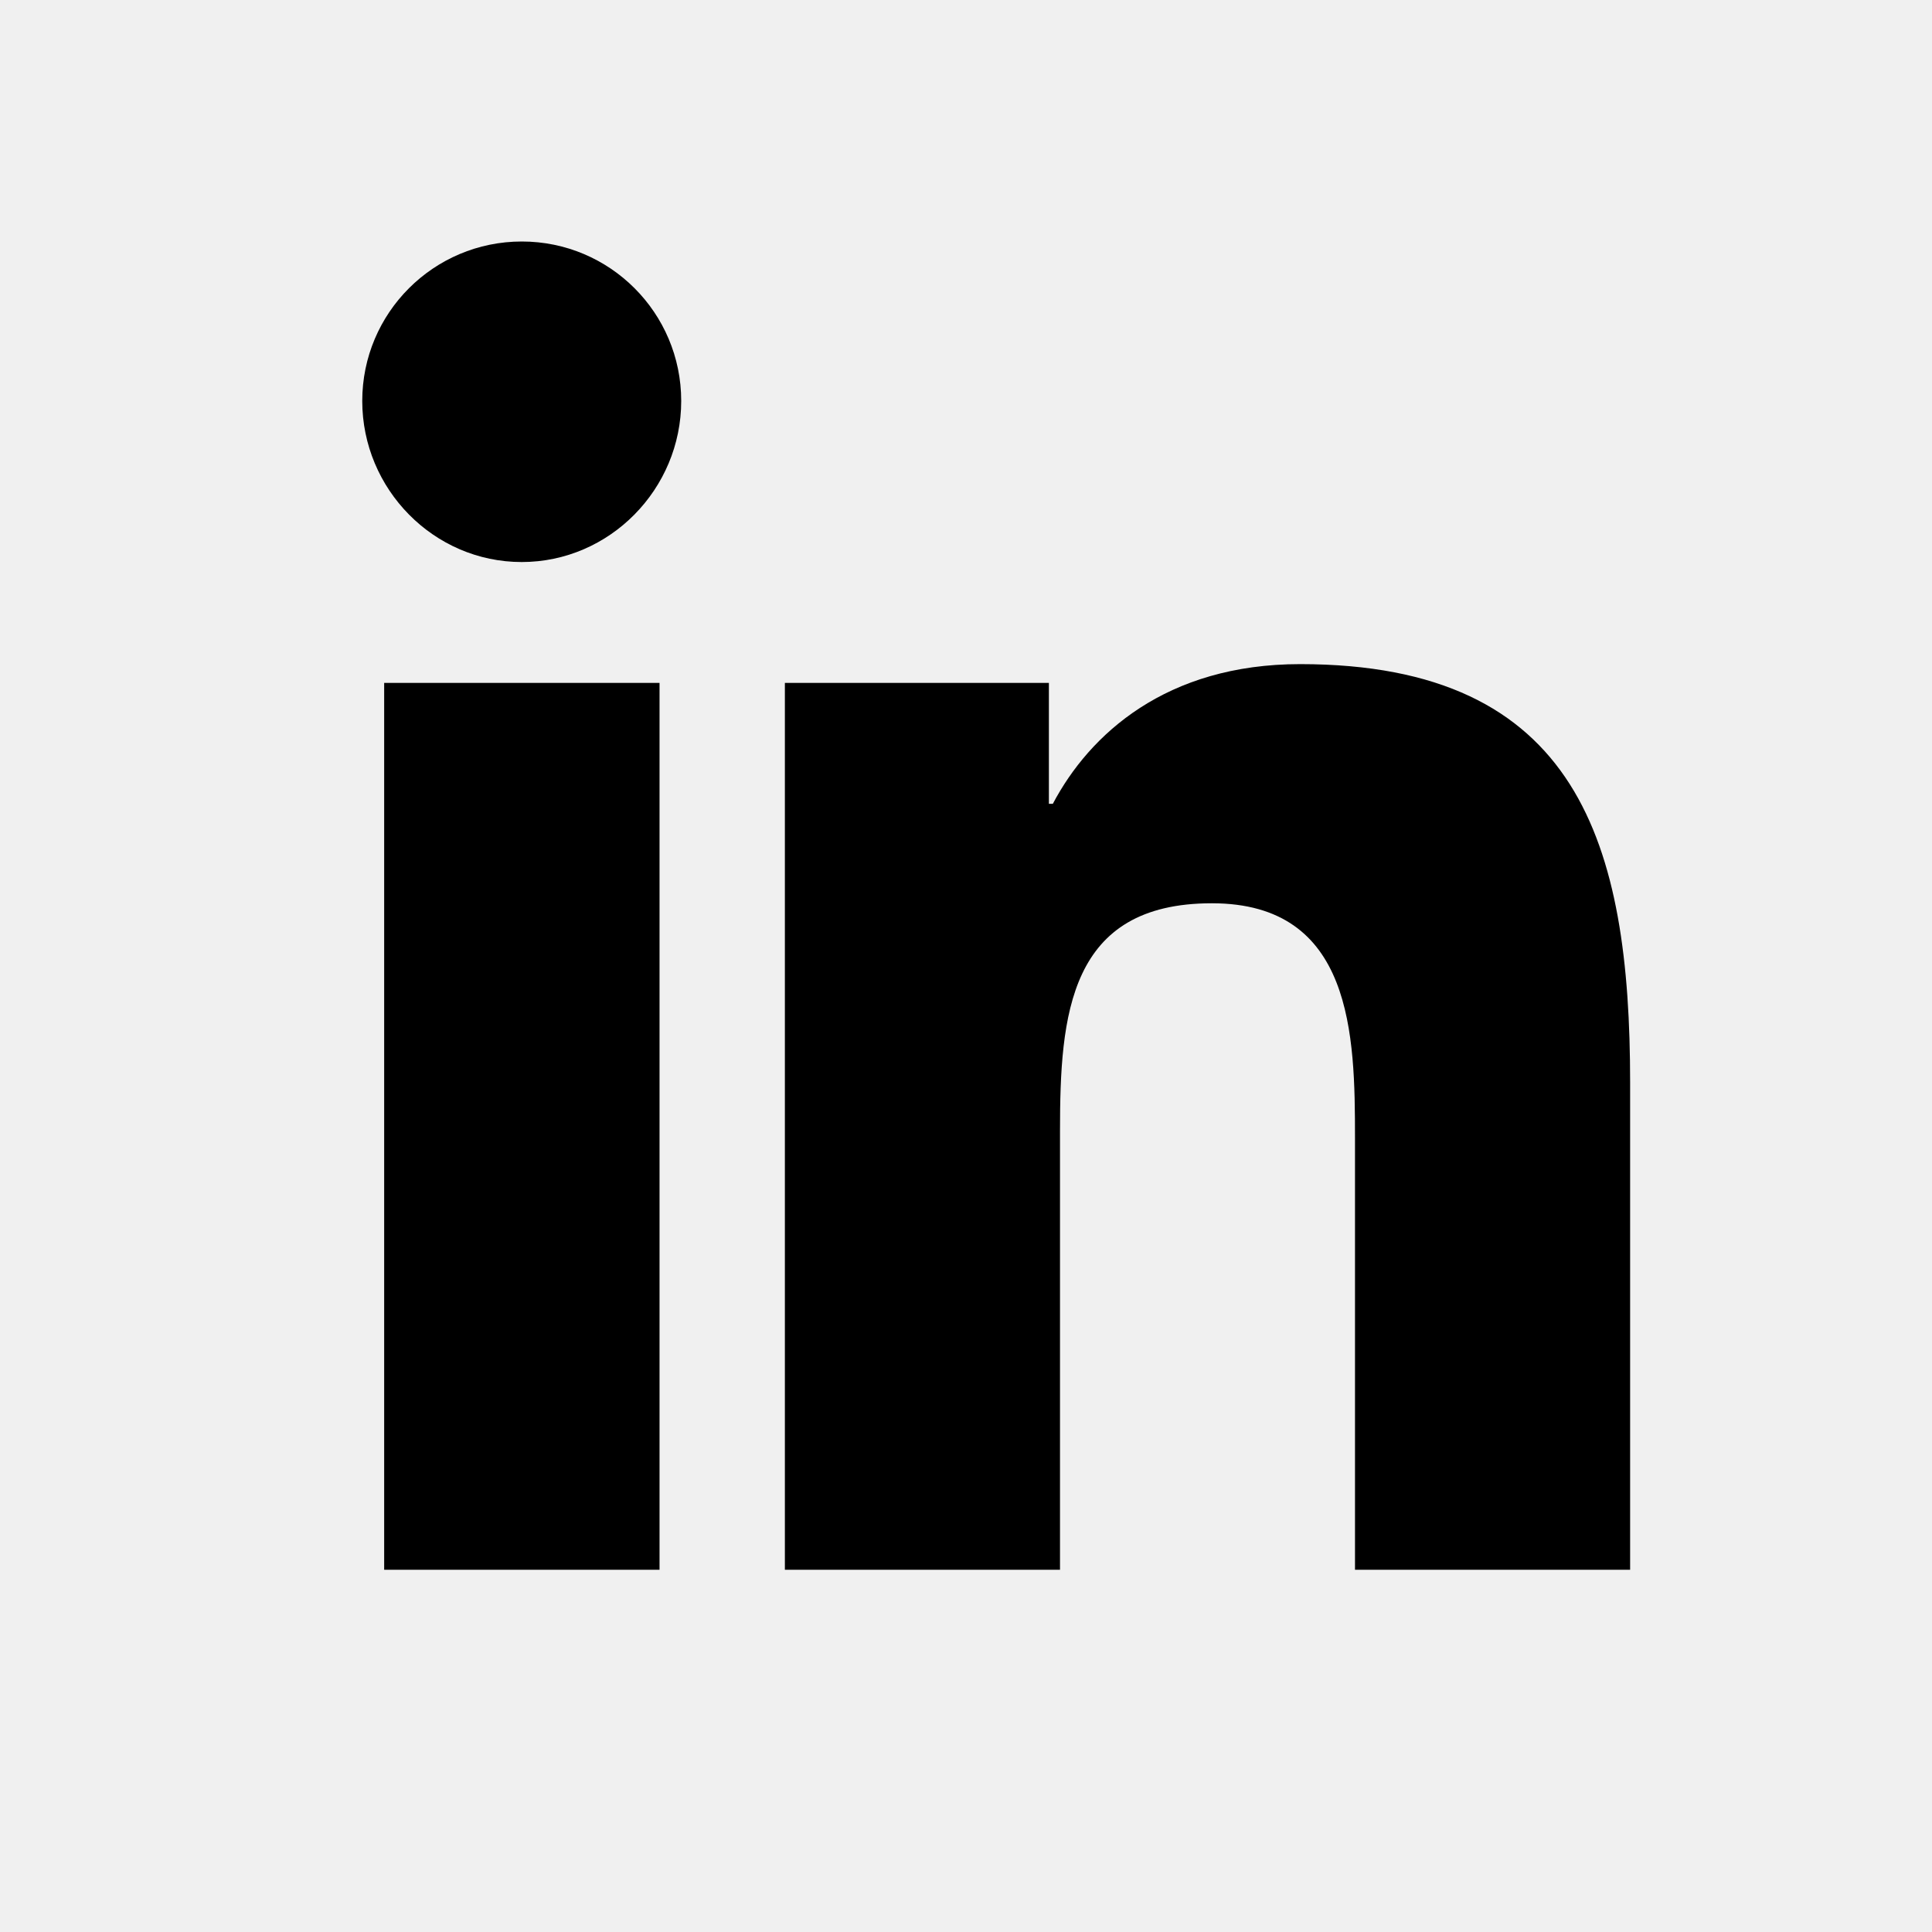
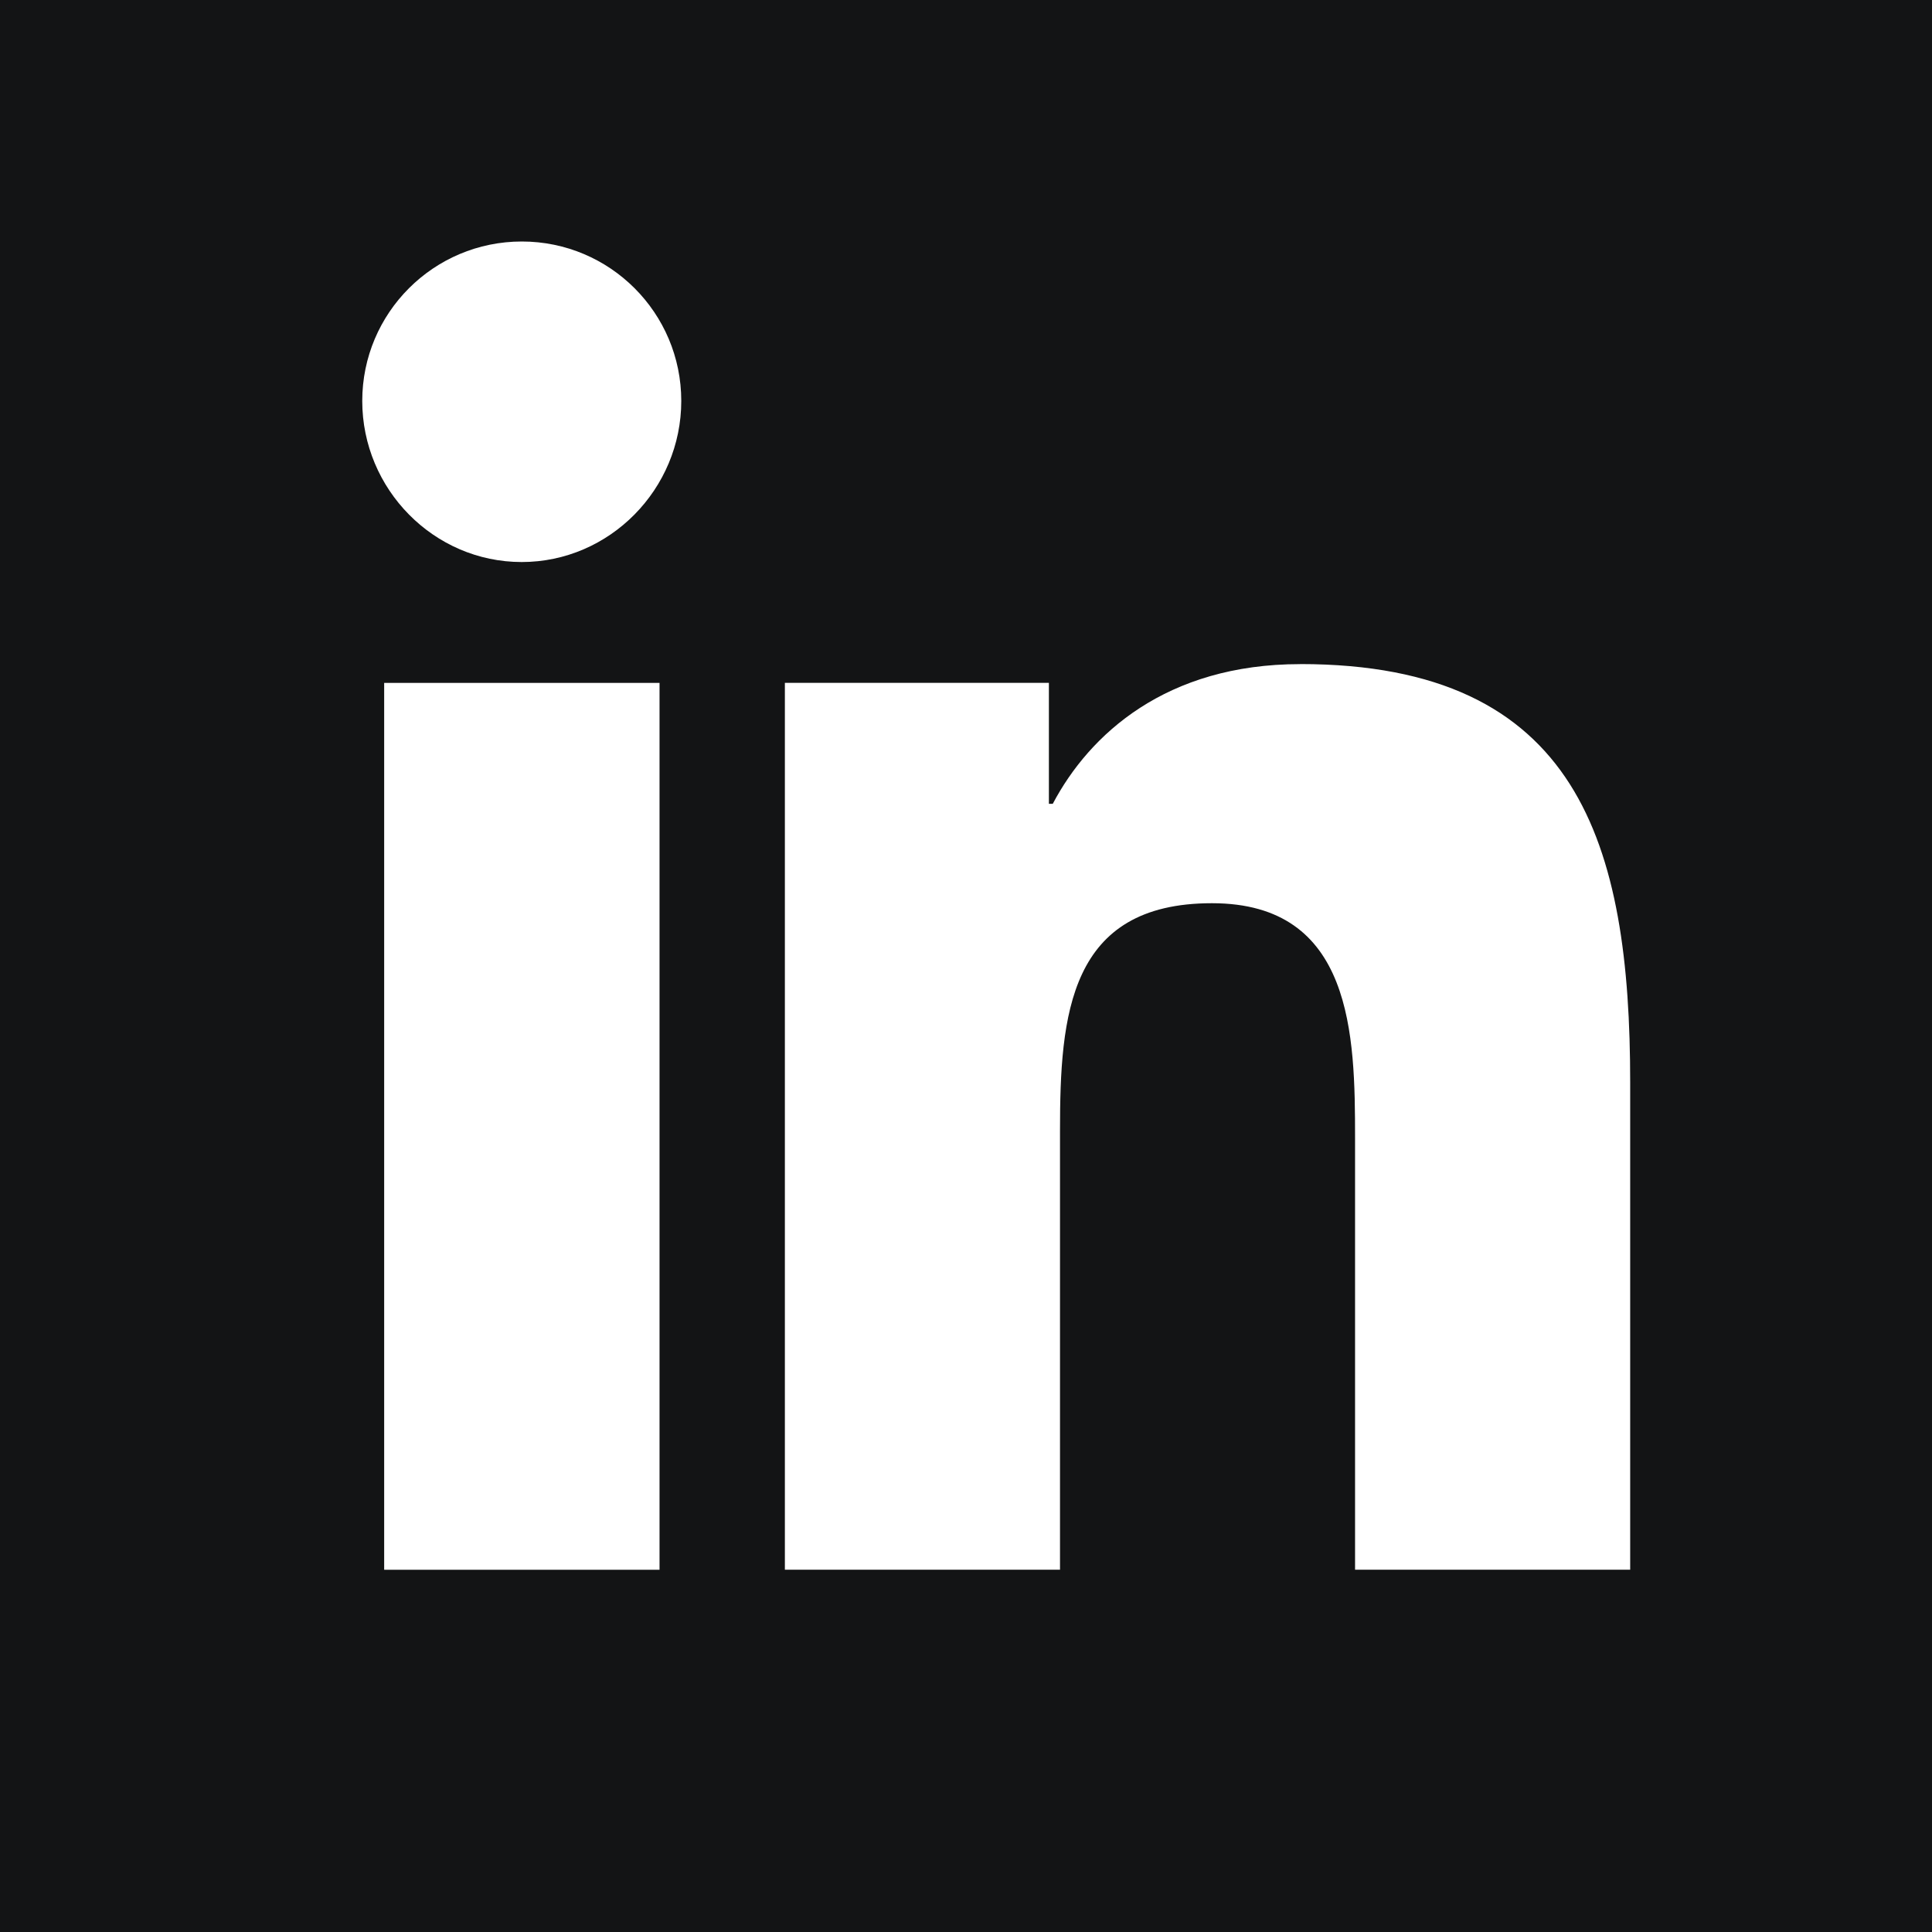
- <svg xmlns="http://www.w3.org/2000/svg" viewBox="0 0 32 32" width="32px" height="32px">
-   <path d="M 8.643 4 C 7.184 4 6 5.182 6 6.641 C 6 8.1 7.183 9.309 8.641 9.309 C 10.099 9.309 11.283 8.1 11.283 6.641 C 11.283 5.183 10.102 4 8.643 4 z M 21.535 11 C 19.316 11 18.047 12.16 17.438 13.314 L 17.373 13.314 L 17.373 11.311 L 13 11.311 L 13 26 L 17.557 26 L 17.557 18.729 C 17.557 16.813 17.701 14.961 20.072 14.961 C 22.409 14.961 22.443 17.146 22.443 18.85 L 22.443 26 L 26.994 26 L 27 26 L 27 17.932 C 27 13.984 26.151 11 21.535 11 z M 6.363 11.311 L 6.363 26 L 10.924 26 L 10.924 11.311 L 6.363 11.311 z" />
+ <svg xmlns="http://www.w3.org/2000/svg" viewBox="0,0,256,256" width="32px" height="32px" fill-rule="nonzero">
+   <g fill="#131415" fill-rule="nonzero" stroke="none" stroke-width="1" stroke-linecap="butt" stroke-linejoin="miter" stroke-miterlimit="10" stroke-dasharray="" stroke-dashoffset="0" font-family="none" font-weight="none" font-size="none" text-anchor="none" style="mix-blend-mode: normal">
+     <path d="M0,256v-256h256v256z" id="bgRectangle" />
+   </g>
+   <g fill="#ffffff" fill-rule="nonzero" stroke="none" stroke-width="1" stroke-linecap="butt" stroke-linejoin="miter" stroke-miterlimit="10" stroke-dasharray="" stroke-dashoffset="0" font-family="none" font-weight="none" font-size="none" text-anchor="none" style="mix-blend-mode: normal">
+     <g transform="scale(8,8)">
+       <path d="M8.643,4c-1.459,0 -2.643,1.182 -2.643,2.641c0,1.459 1.183,2.668 2.641,2.668c1.458,0 2.643,-1.209 2.643,-2.668c0,-1.458 -1.182,-2.641 -2.641,-2.641zM21.535,11c-2.219,0 -3.489,1.16 -4.098,2.314h-0.064v-2.004h-4.373v14.689h4.557v-7.271c0,-1.916 0.145,-3.768 2.516,-3.768c2.337,0 2.371,2.185 2.371,3.889v7.15h4.551h0.006v-8.068c0,-3.948 -0.849,-6.932 -5.465,-6.932zM6.363,11.311v14.689h4.561v-14.689z" />
+     </g>
+   </g>
</svg>
